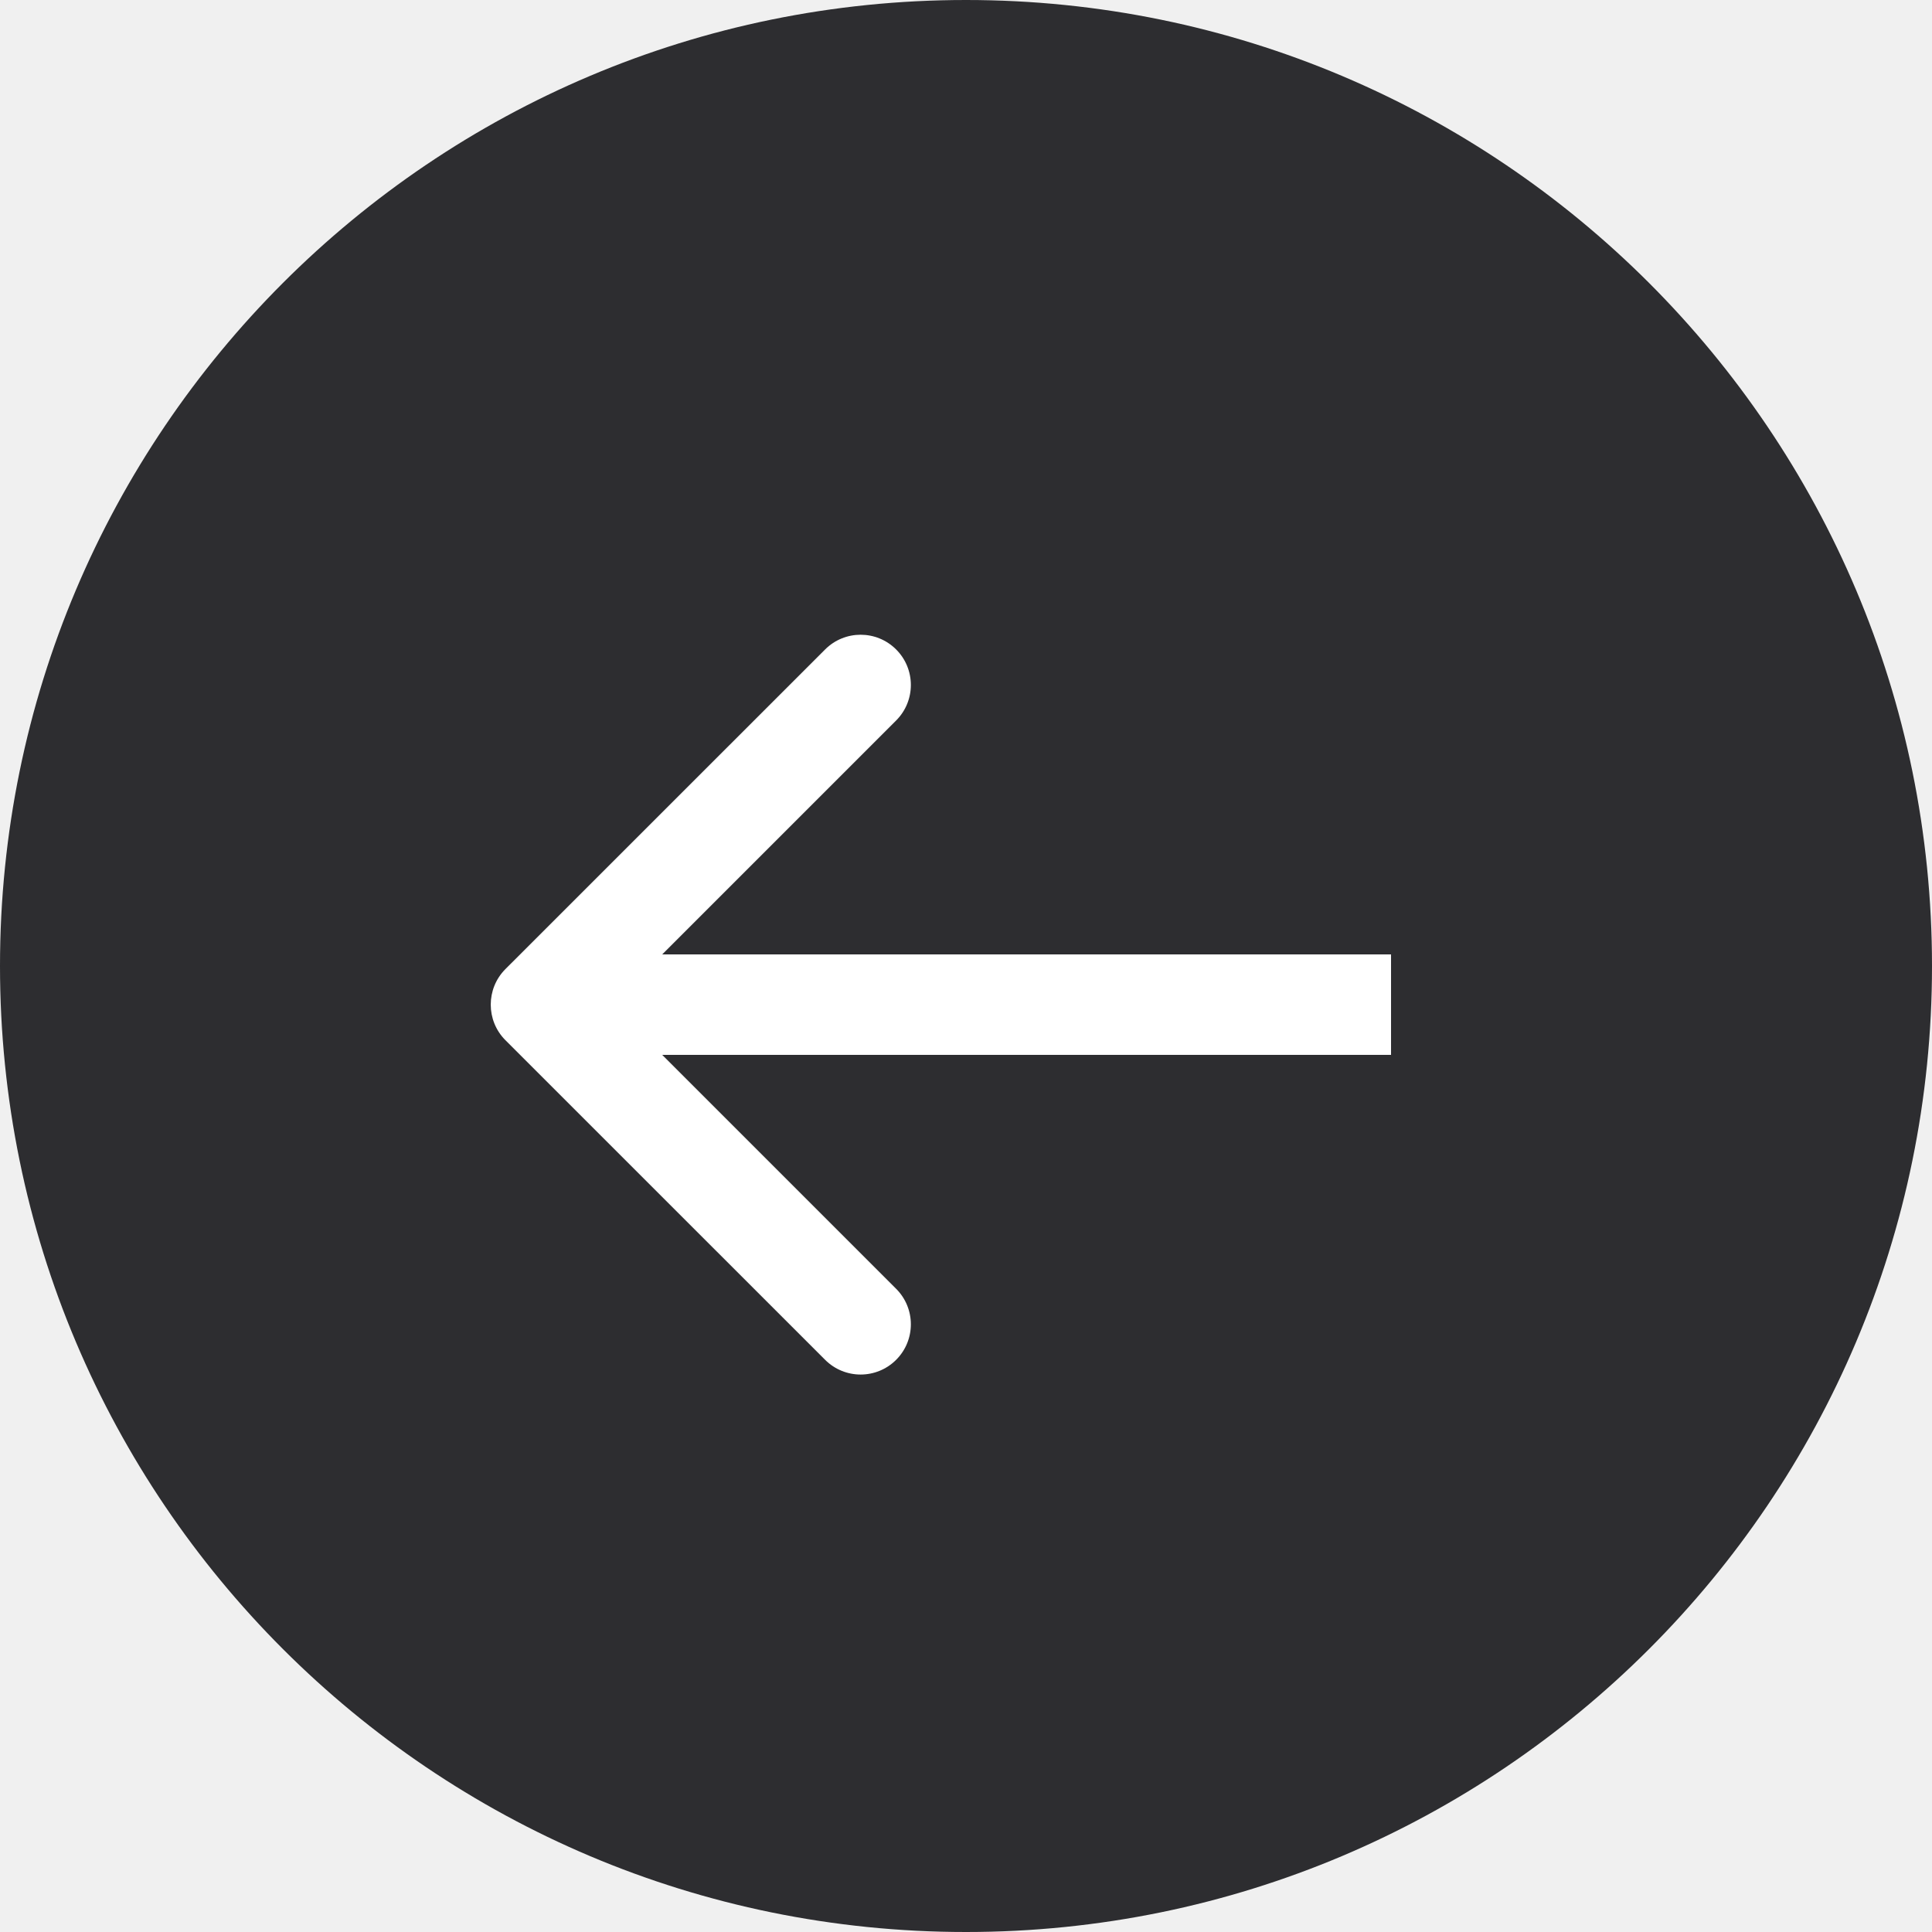
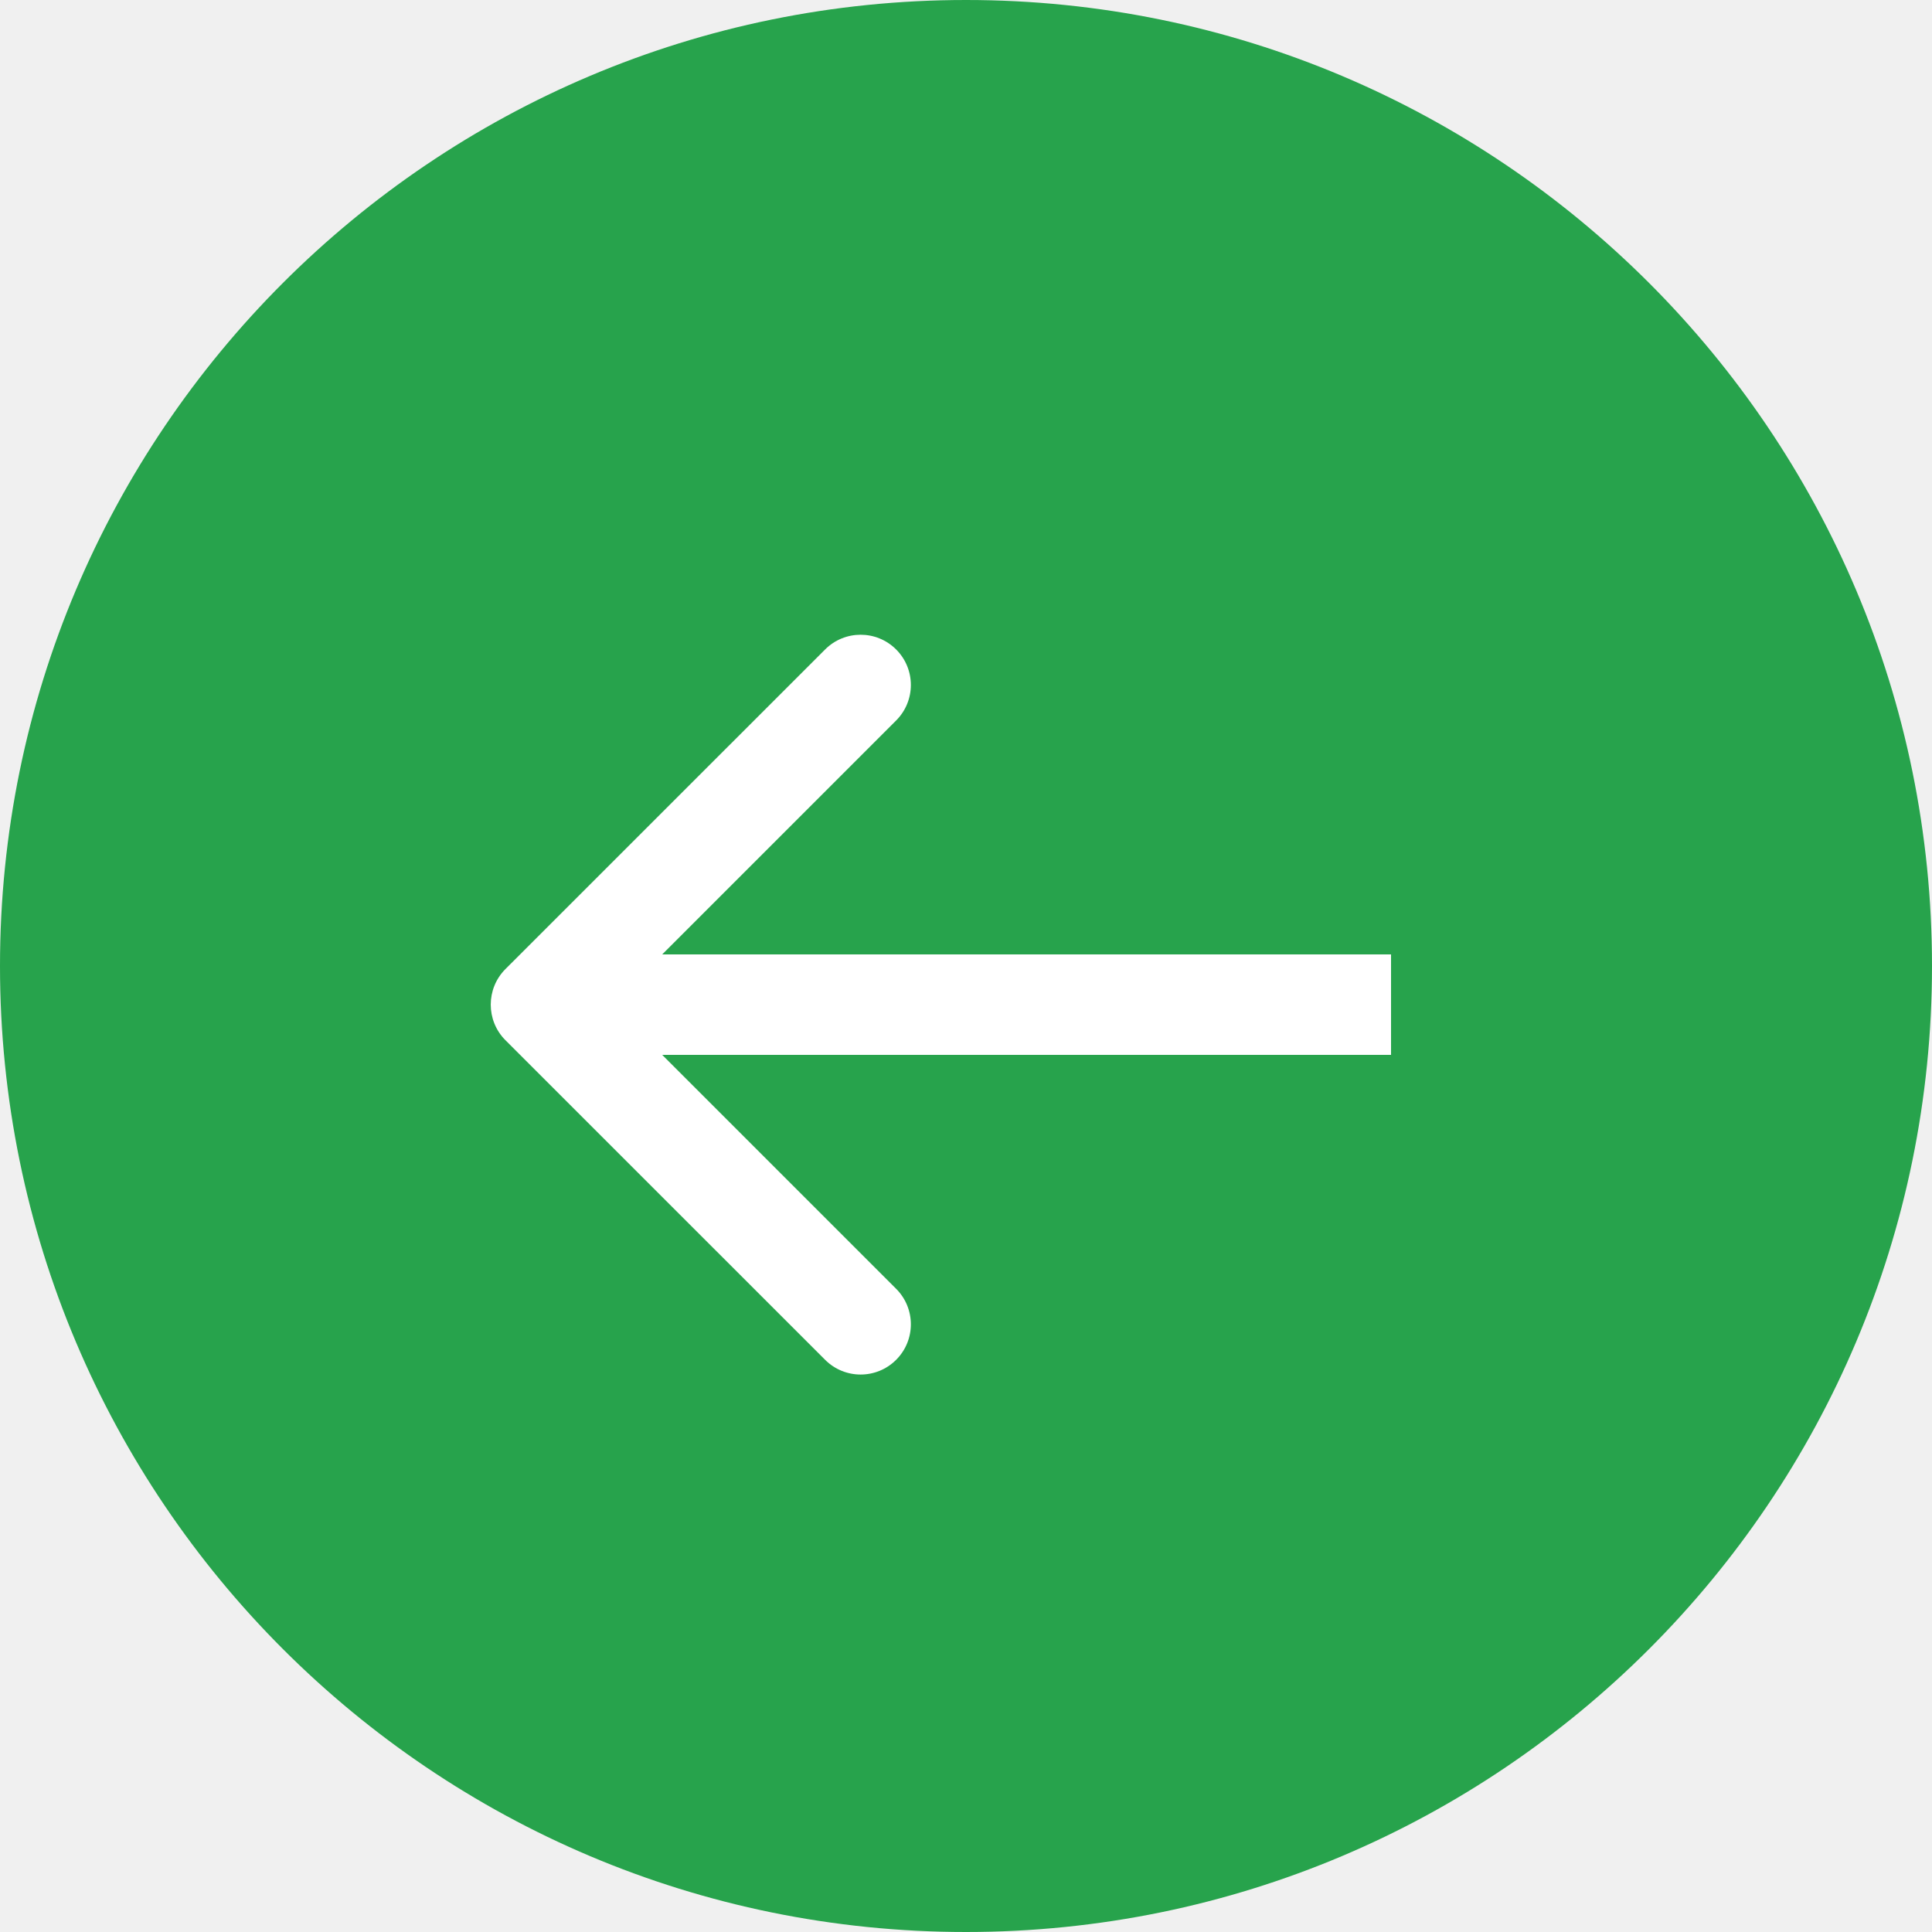
<svg xmlns="http://www.w3.org/2000/svg" width="25" height="25" viewBox="0 0 25 25" fill="none">
-   <circle cx="12.5" cy="12.5" r="12.5" fill="#2D2D30" />
+   <circle cx="12.5" cy="12.5" r="12.5" fill="#27A34C" />
  <path d="M6.54 12.54C6.287 12.794 6.287 13.206 6.54 13.46L10.677 17.596C10.931 17.85 11.342 17.85 11.596 17.596C11.85 17.342 11.85 16.931 11.596 16.677L7.919 13L11.596 9.323C11.85 9.069 11.85 8.658 11.596 8.404C11.342 8.15 10.931 8.15 10.677 8.404L6.54 12.54ZM18 12.35L7 12.35V13.65L18 13.65V12.35Z" fill="white" />
</svg>
